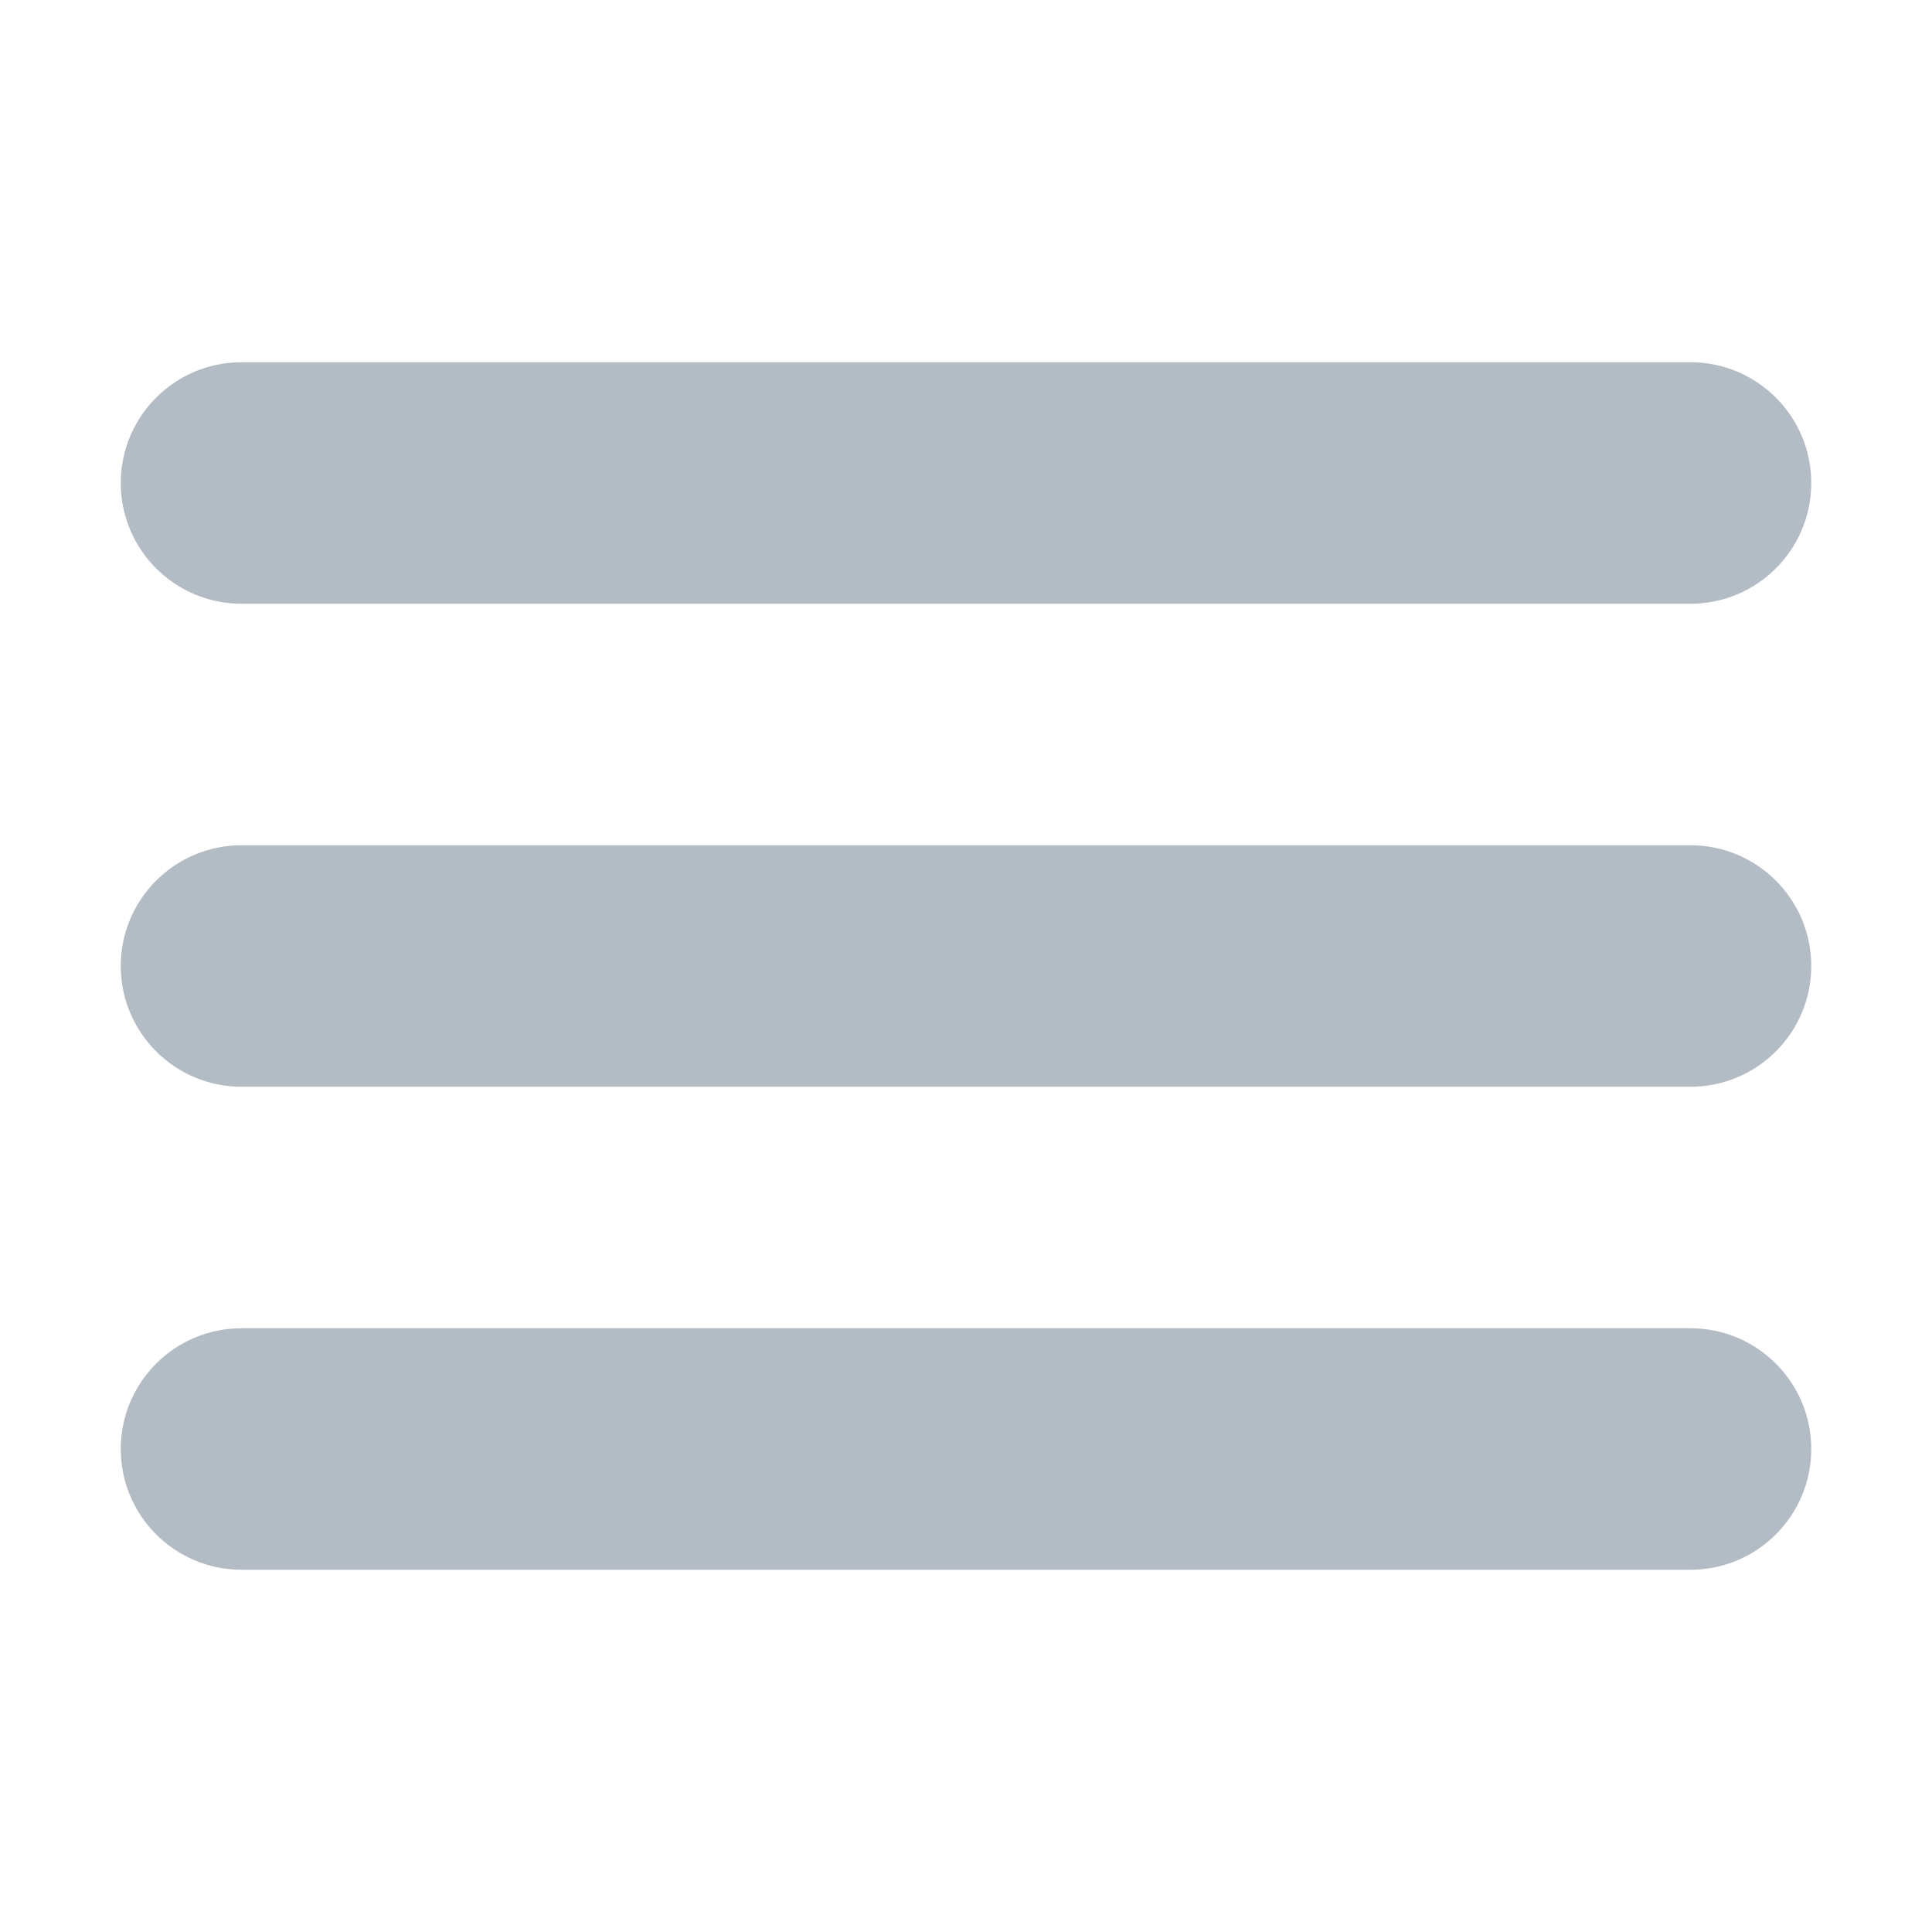
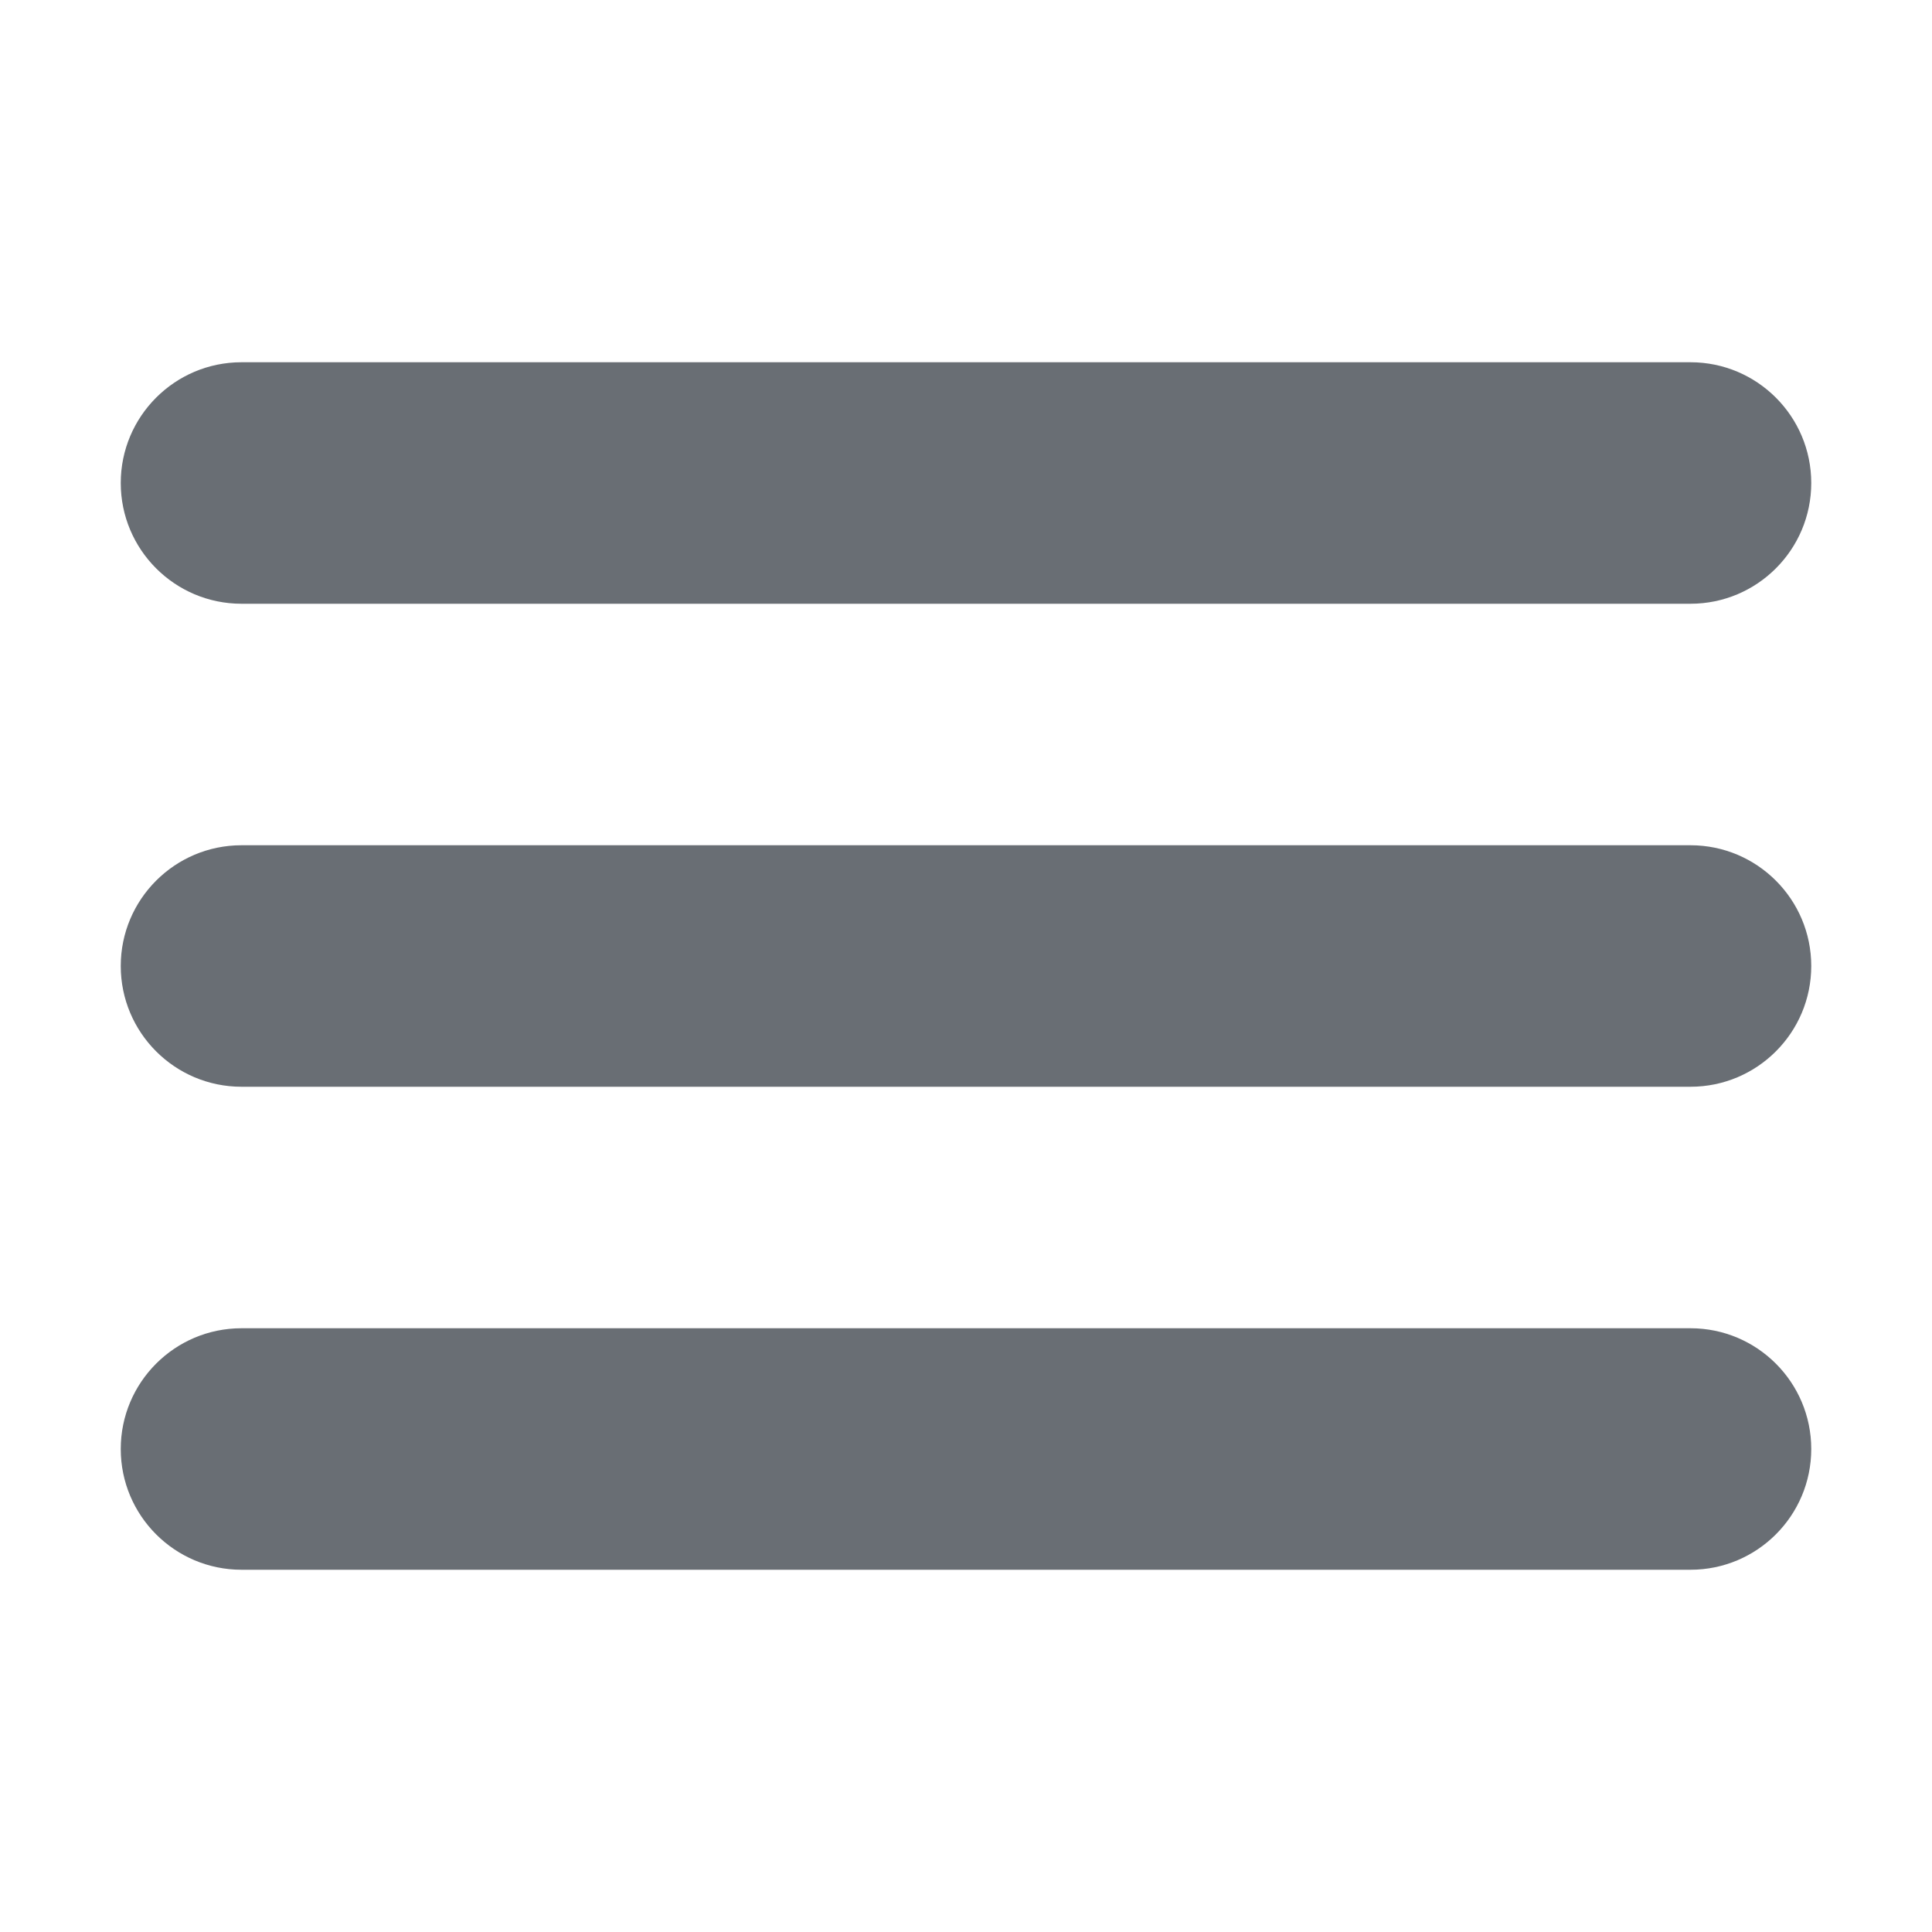
- <svg xmlns="http://www.w3.org/2000/svg" fill="#b3bbc4" height="24px" id="Layer_1" style="enable-background:new 0 0 32 32;" version="1.1" viewBox="0 0 32 32" width="24px" xml:space="preserve">
+ <svg xmlns="http://www.w3.org/2000/svg" fill="#696e74" height="24px" id="Layer_1" style="enable-background:new 0 0 32 32;" version="1.1" viewBox="0 0 32 32" width="24px" xml:space="preserve">
  <path d="M4,10h24c1.104,0,2-0.896,2-2s-0.896-2-2-2H4C2.896,6,2,6.896,2,8S2.896,10,4,10z M28,14H4c-1.104,0-2,0.896-2,2  s0.896,2,2,2h24c1.104,0,2-0.896,2-2S29.104,14,28,14z M28,22H4c-1.104,0-2,0.896-2,2s0.896,2,2,2h24c1.104,0,2-0.896,2-2  S29.104,22,28,22z" />
</svg>
